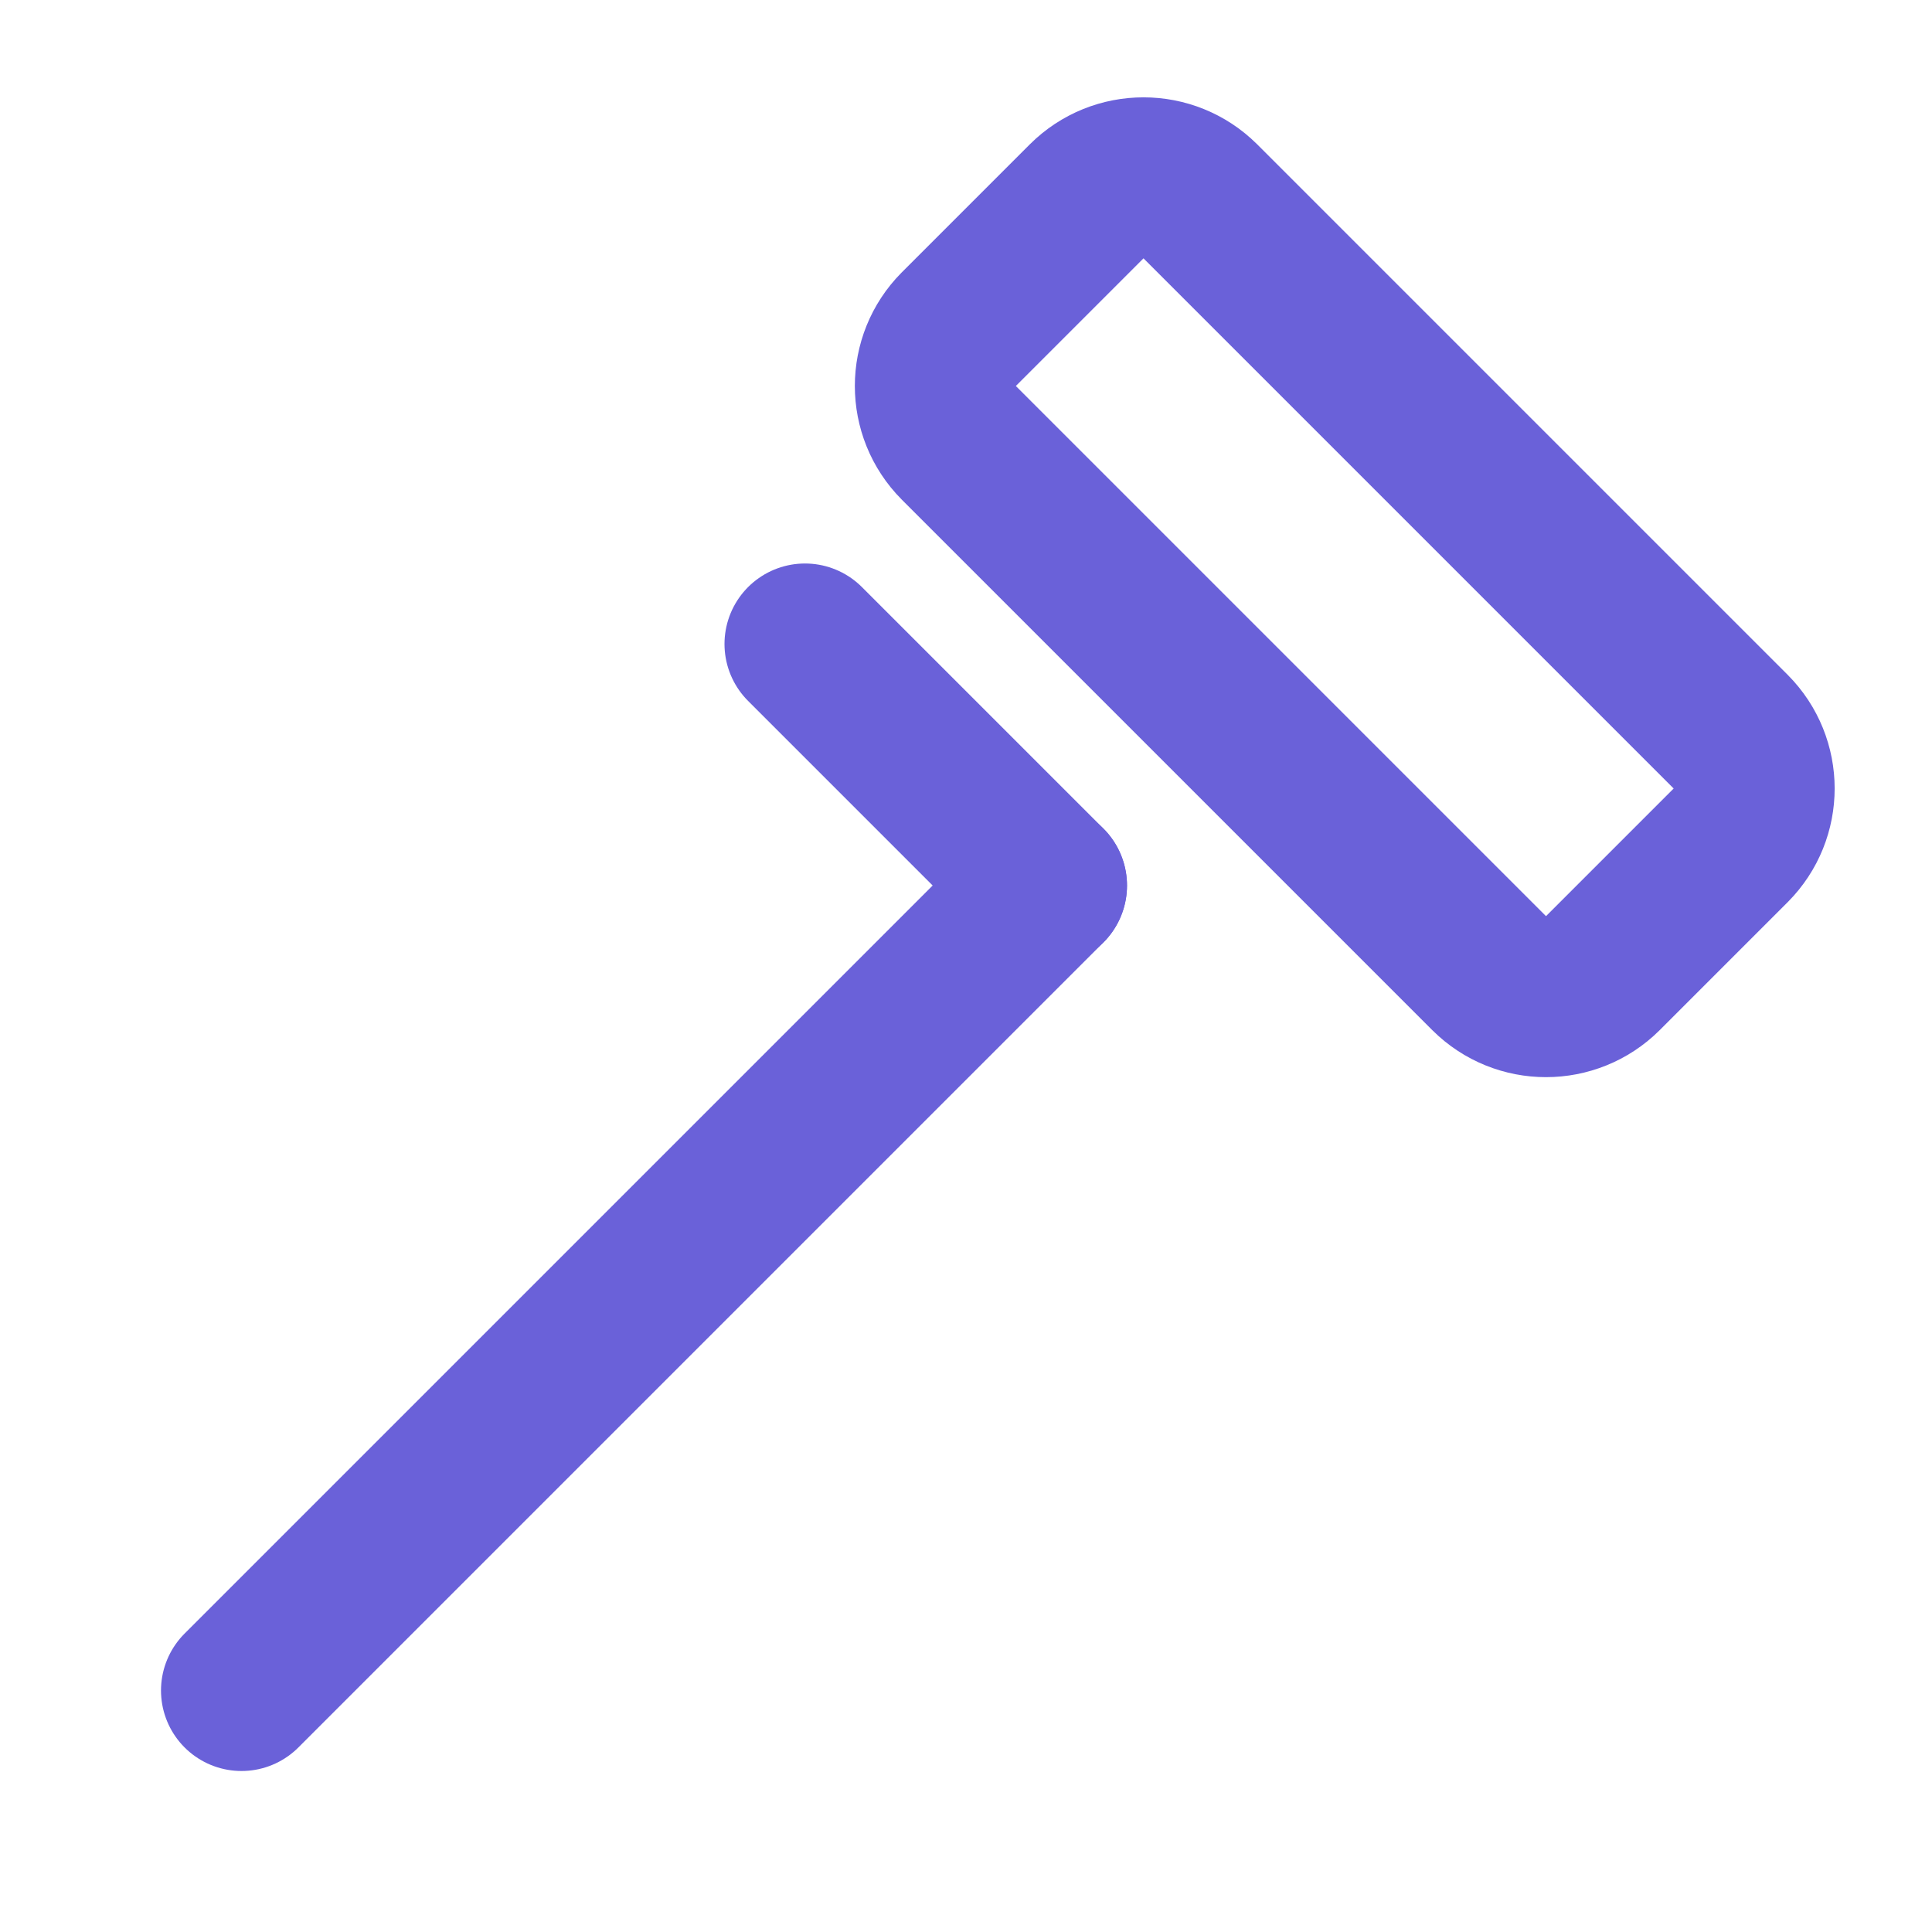
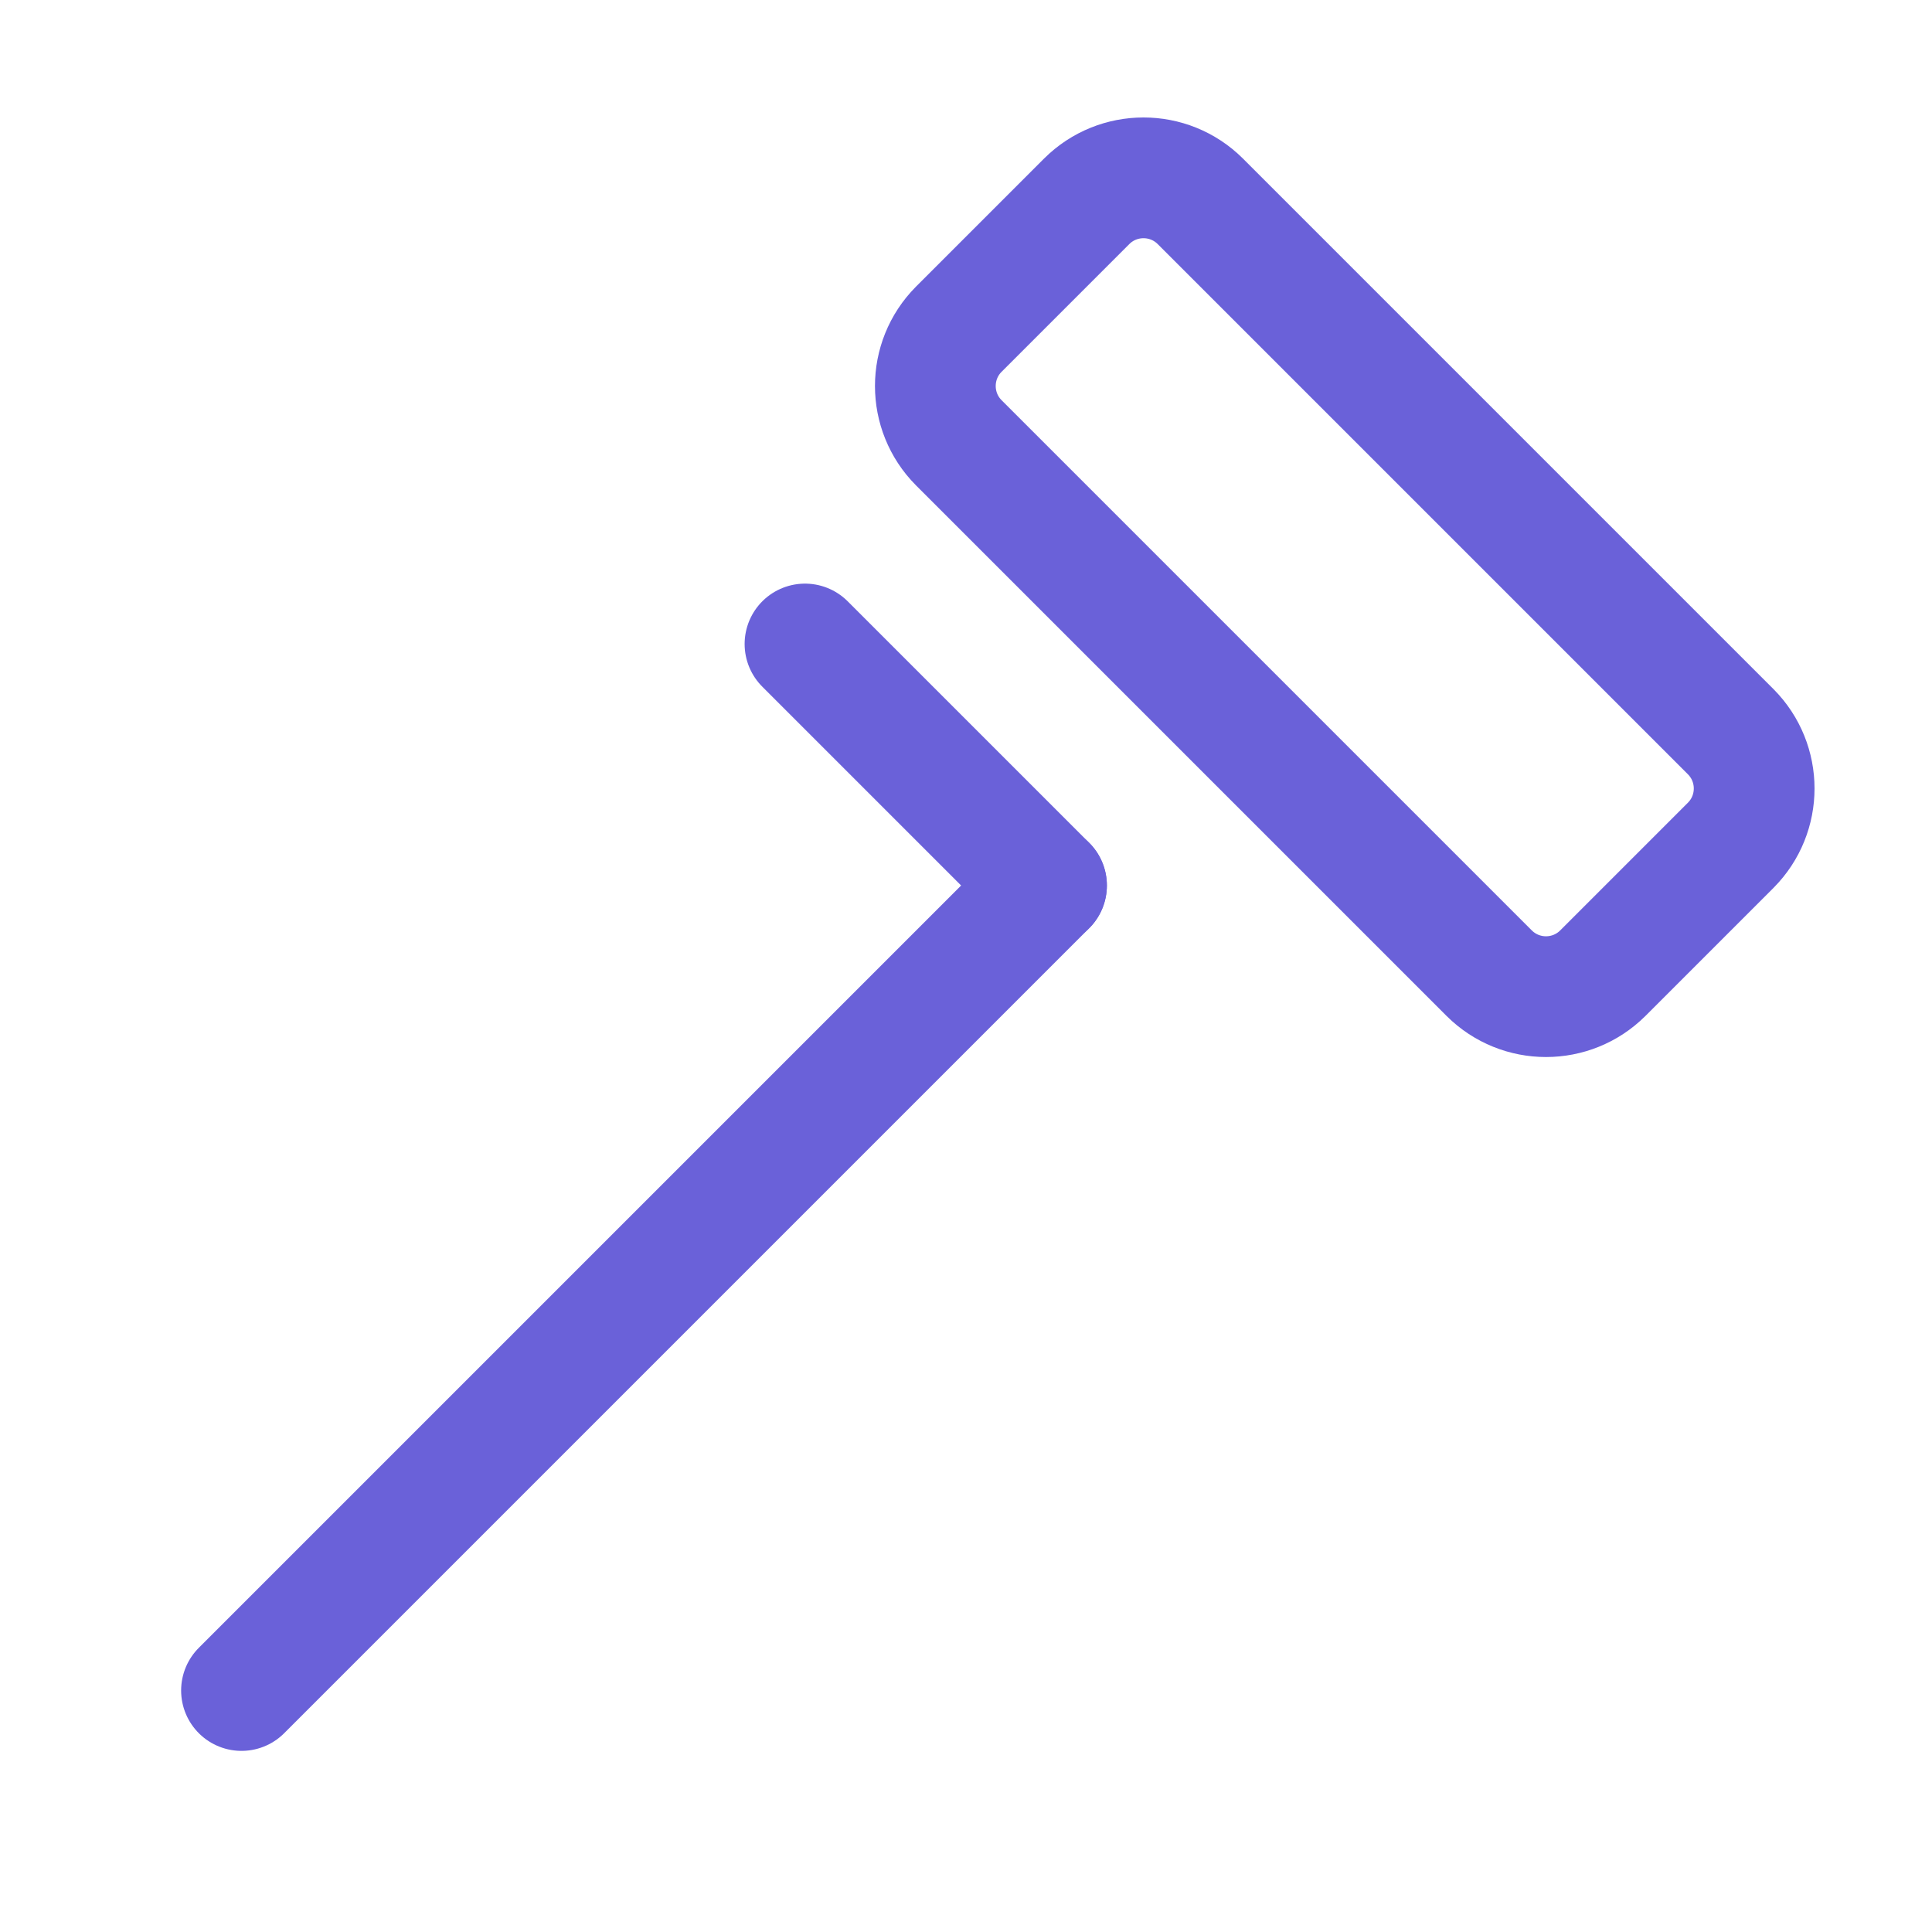
- <svg xmlns="http://www.w3.org/2000/svg" viewBox="0 0 24 24" fill="none" stroke="#6a61d9" stroke-width="2" stroke-linecap="round" stroke-linejoin="round">
+ <svg xmlns="http://www.w3.org/2000/svg" viewBox="0 0 24 24" fill="none" stroke="#6a61d9" stroke-width="1.5" stroke-linecap="round" stroke-linejoin="round">
  <path d="M3 21l10-10" />
  <path d="M13 11l-3-3" />
  <path d="M13.5 2.5a1 1 0 0 1 1.41 0l6.59 6.59a1 1 0 0 1 0 1.41l-1.59 1.59a1 1 0 0 1-1.41 0L11.91 5.5a1 1 0 0 1 0-1.41l1.59-1.59z" />
</svg>
